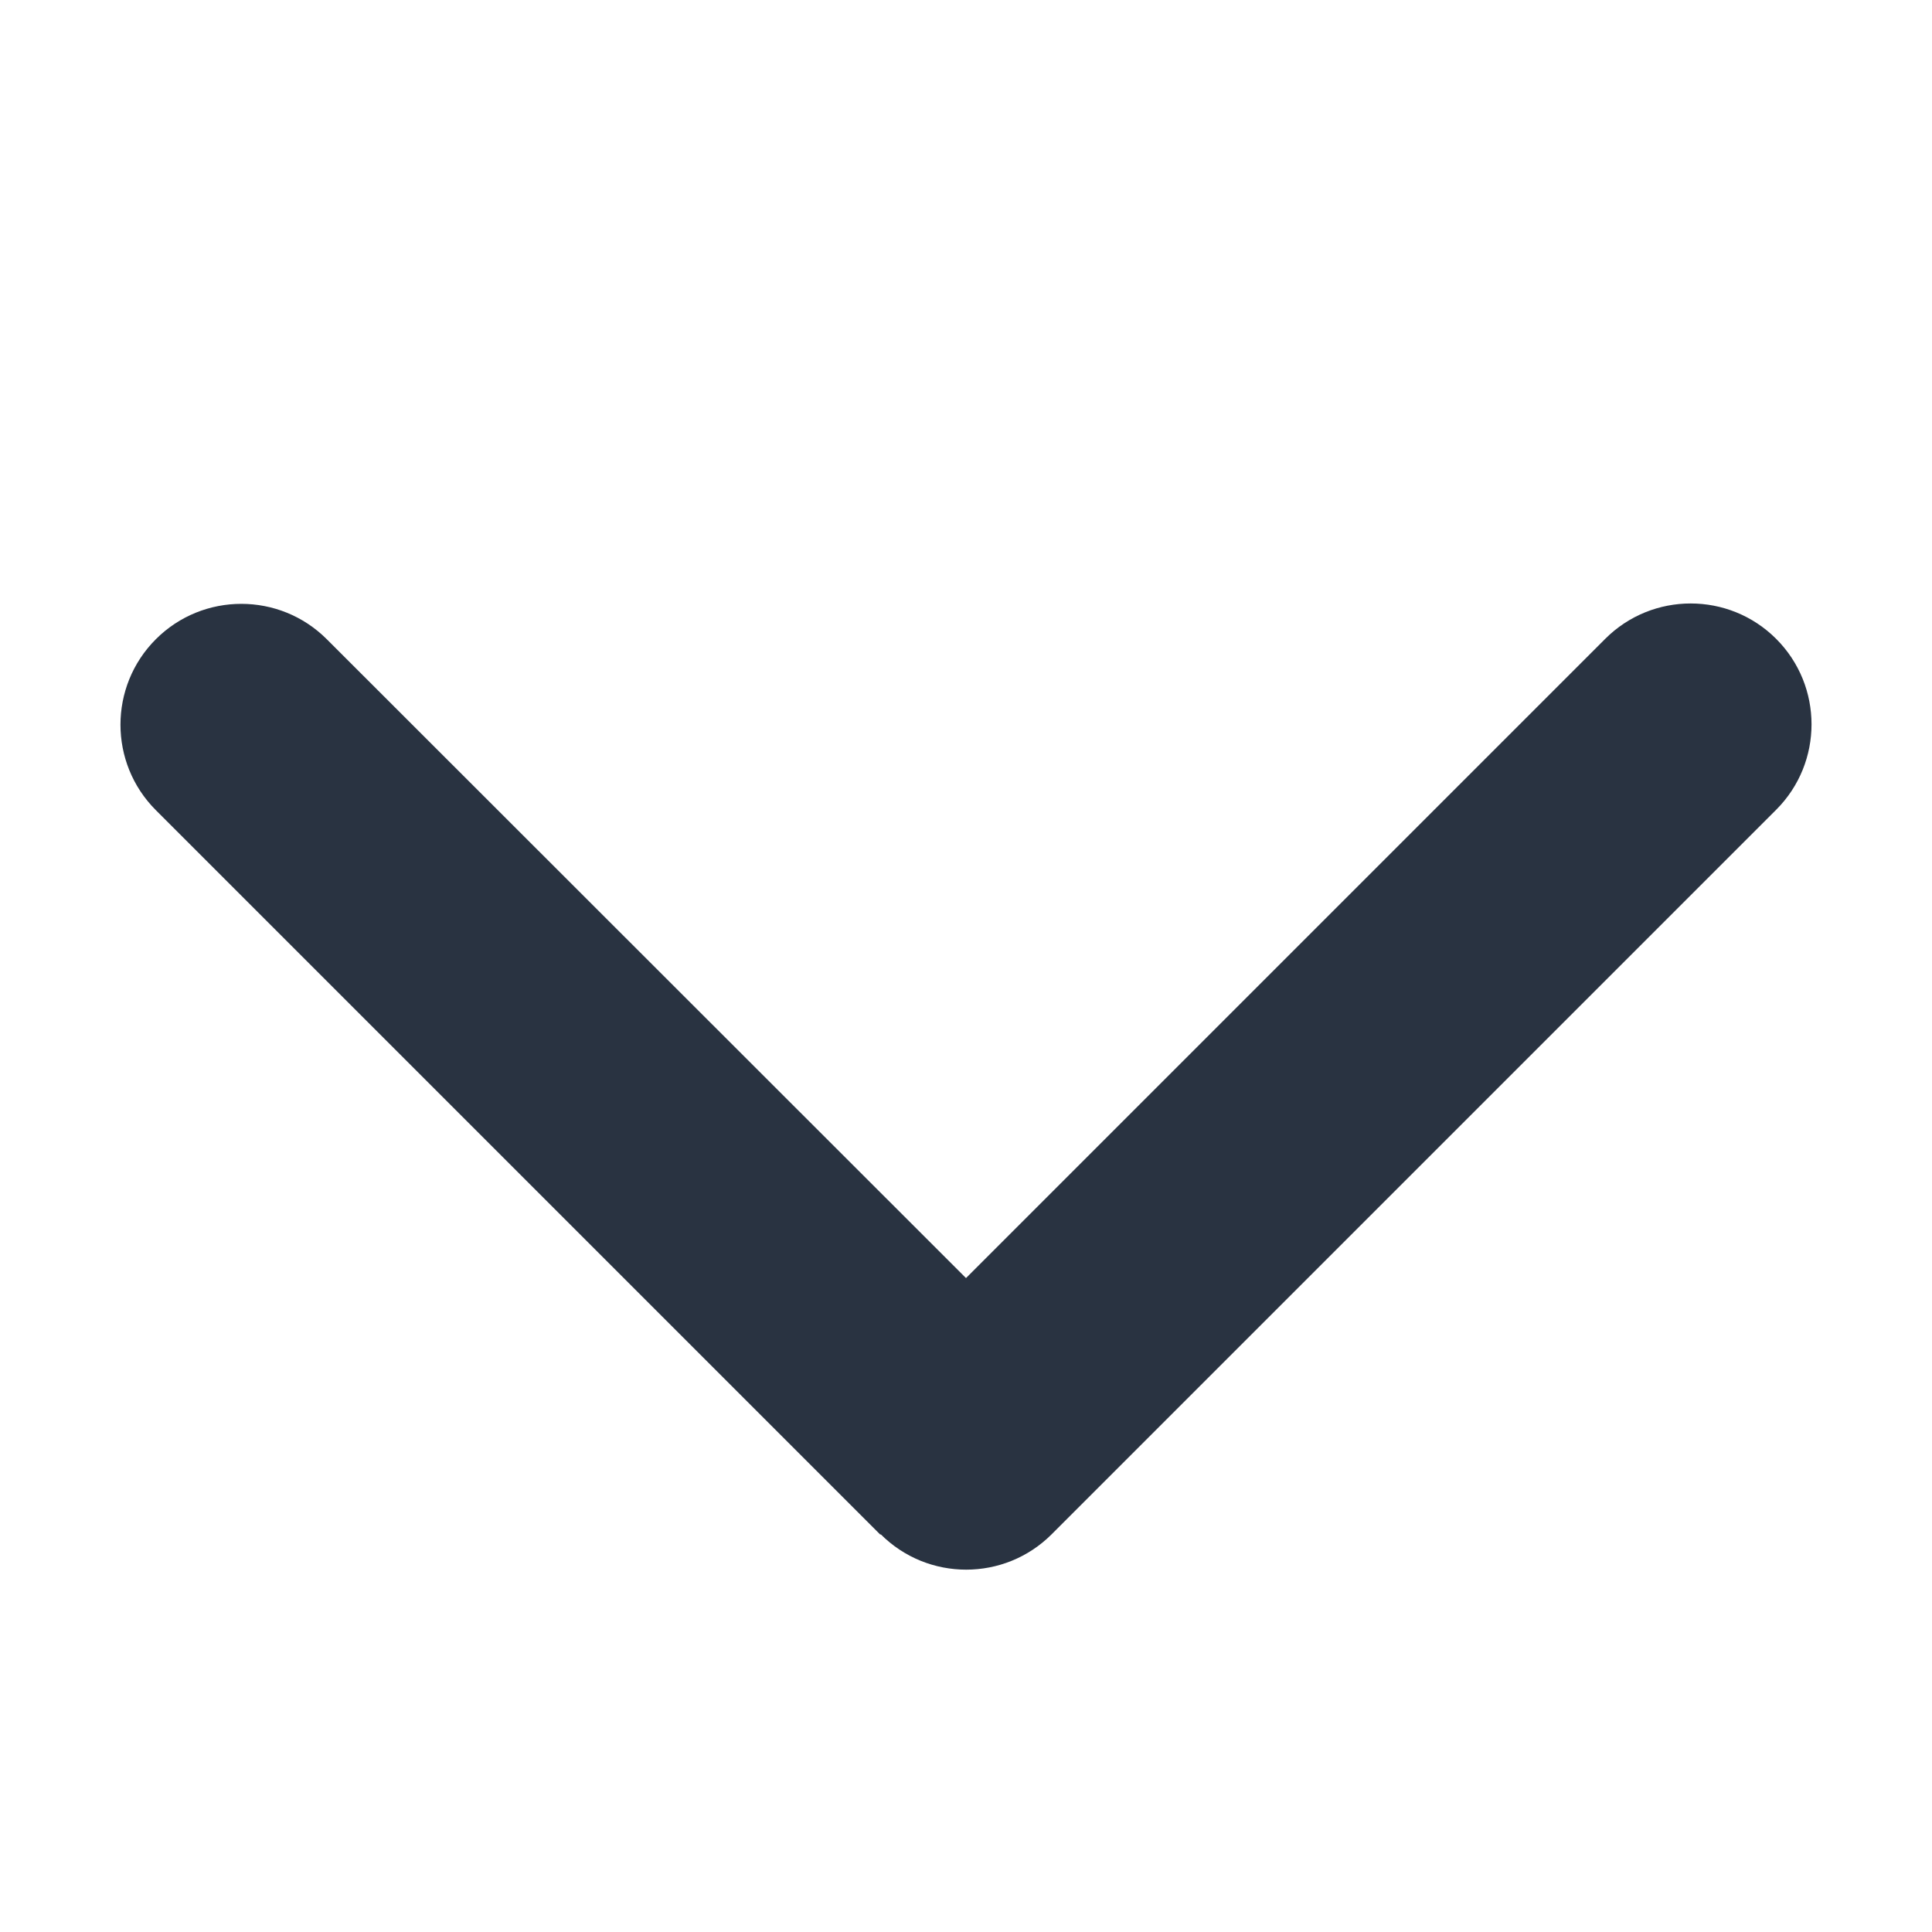
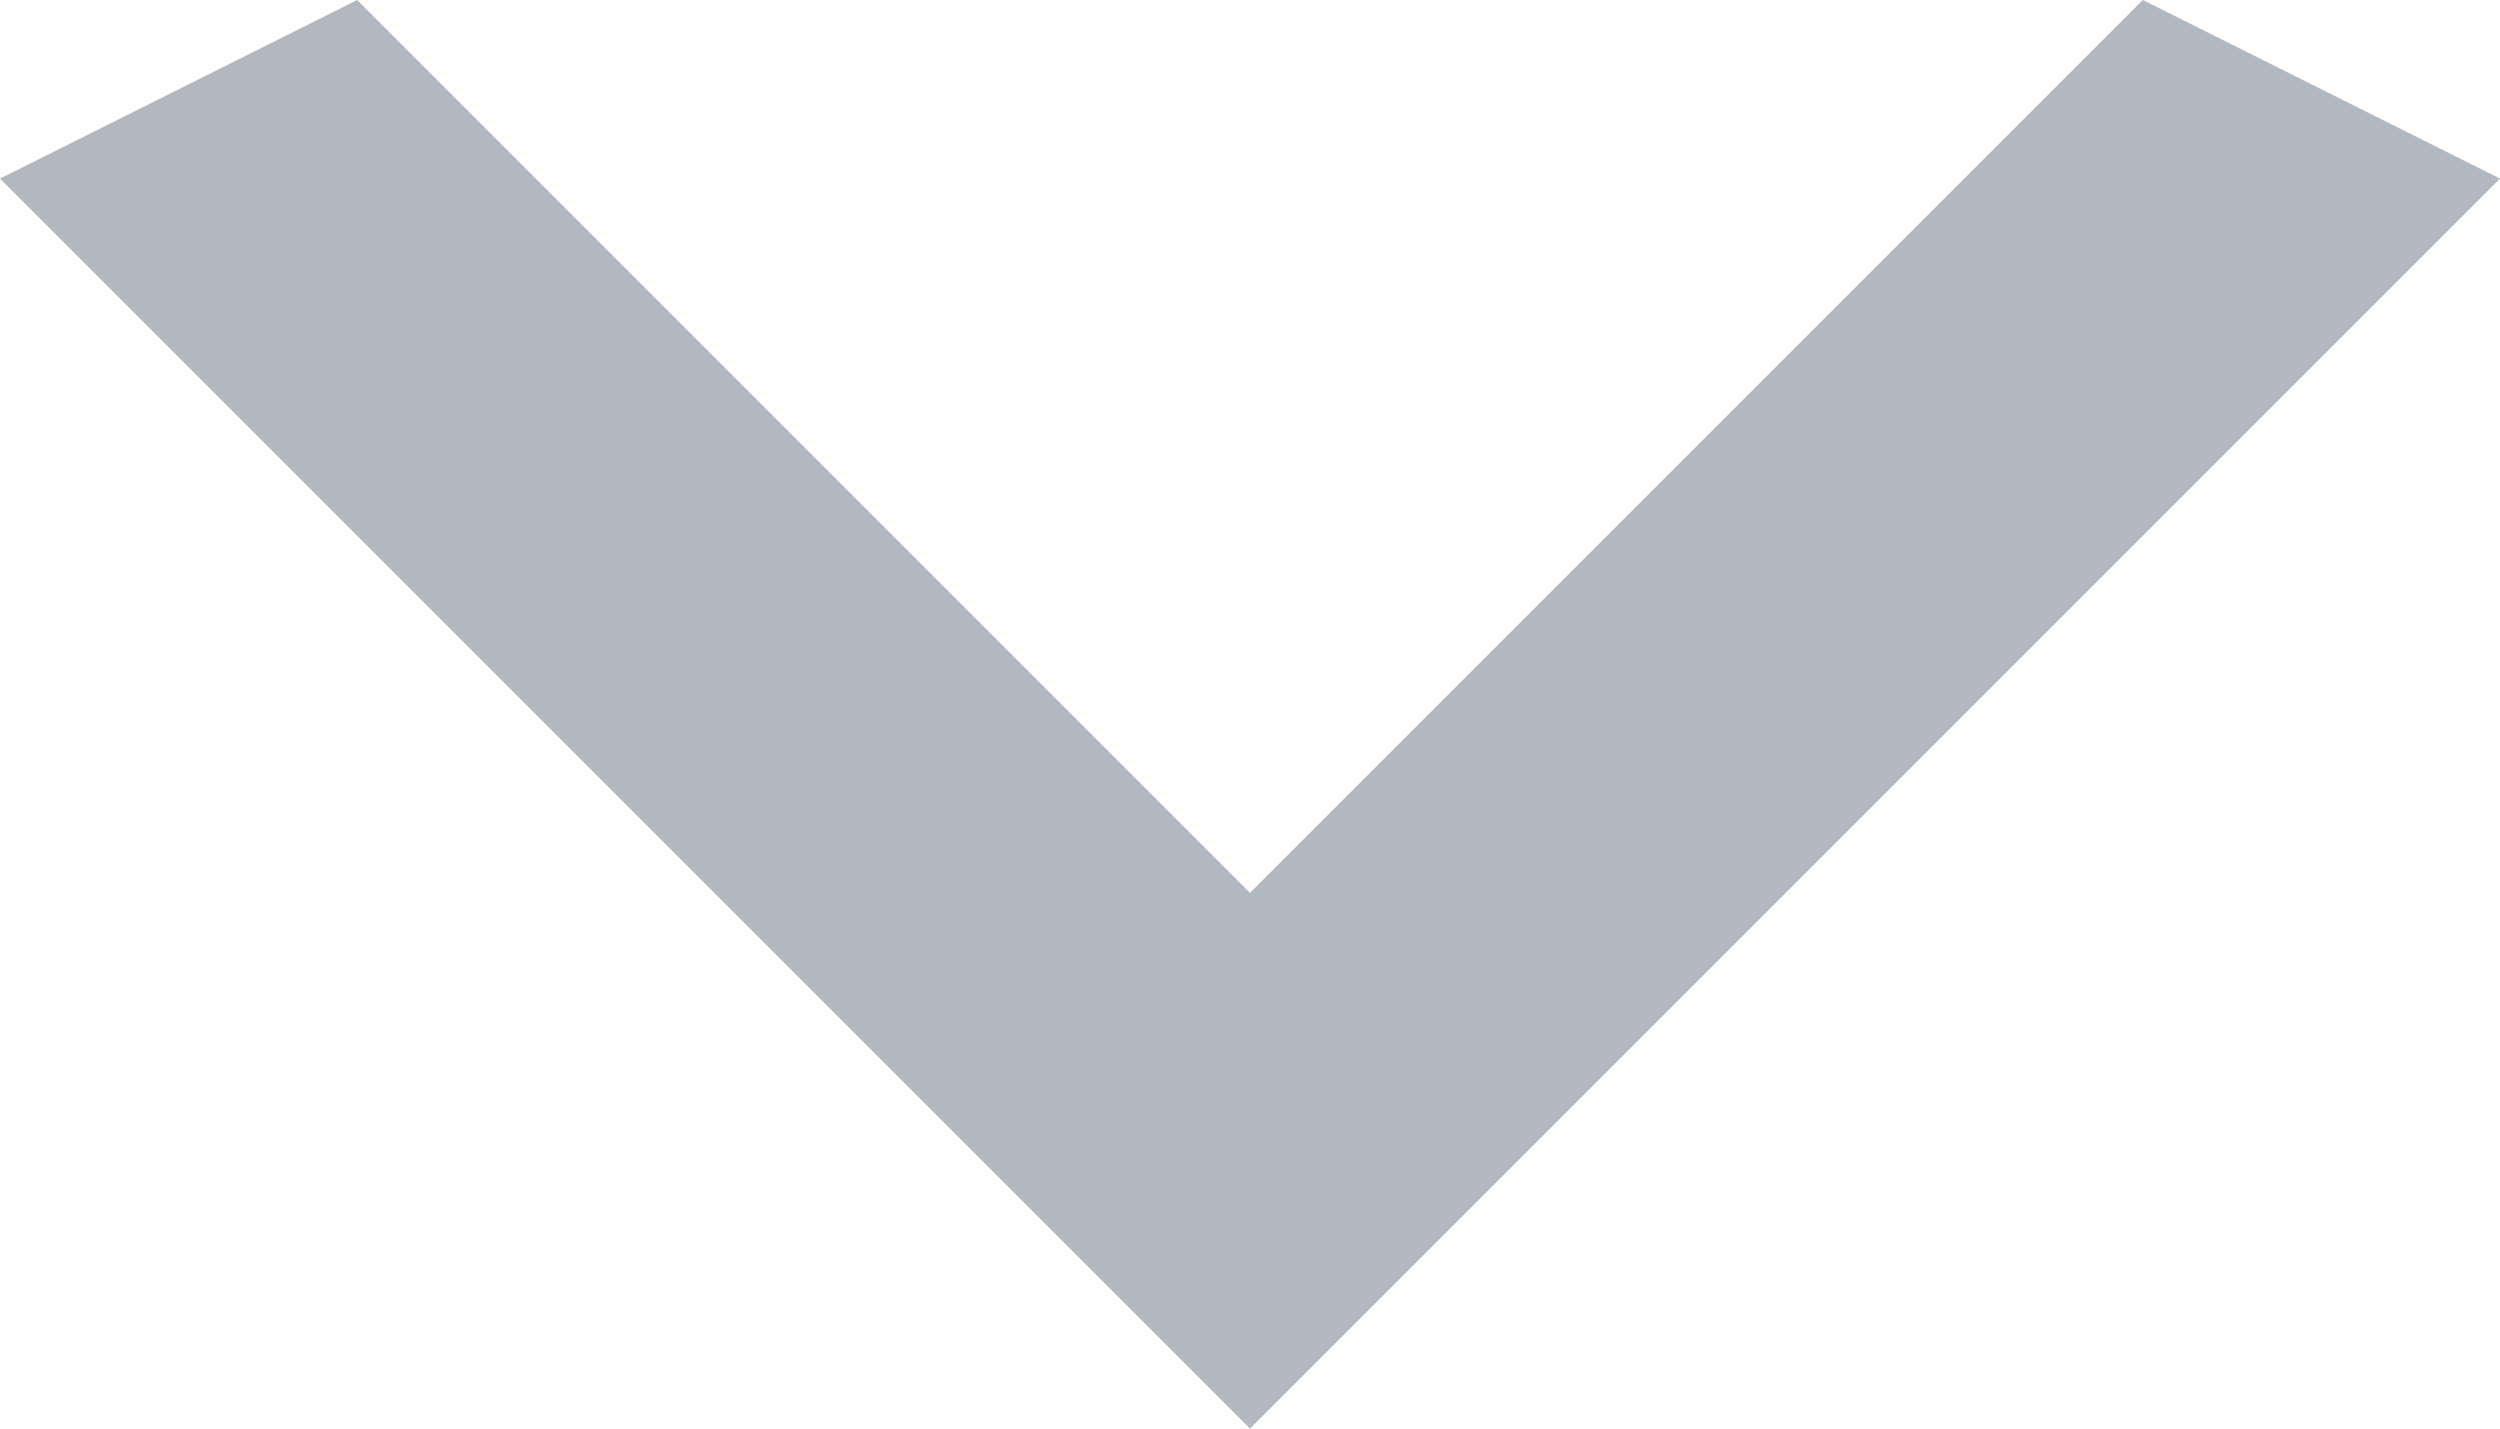
- <svg xmlns="http://www.w3.org/2000/svg" viewBox="0 0 512 512">
-   <path fill="#293341" d="M233.4 406.6c12.5 12.5 32.8 12.5 45.3 0l192-192c12.5-12.5 12.5-32.8 0-45.3s-32.8-12.5-45.3 0L256 338.7 86.6 169.4c-12.5-12.5-32.8-12.5-45.3 0s-12.5 32.8 0 45.3l192 192z" />
+ <svg xmlns="http://www.w3.org/2000/svg" width="14" height="8" viewBox="0 0 14 8" fill="none">
+   <path d="M2 -5.24537e-07L7 5L12 -8.74228e-08L14 1L7 8L-4.37114e-08 1L2 -5.24537e-07Z" fill="#B1B8C0" />
</svg>
